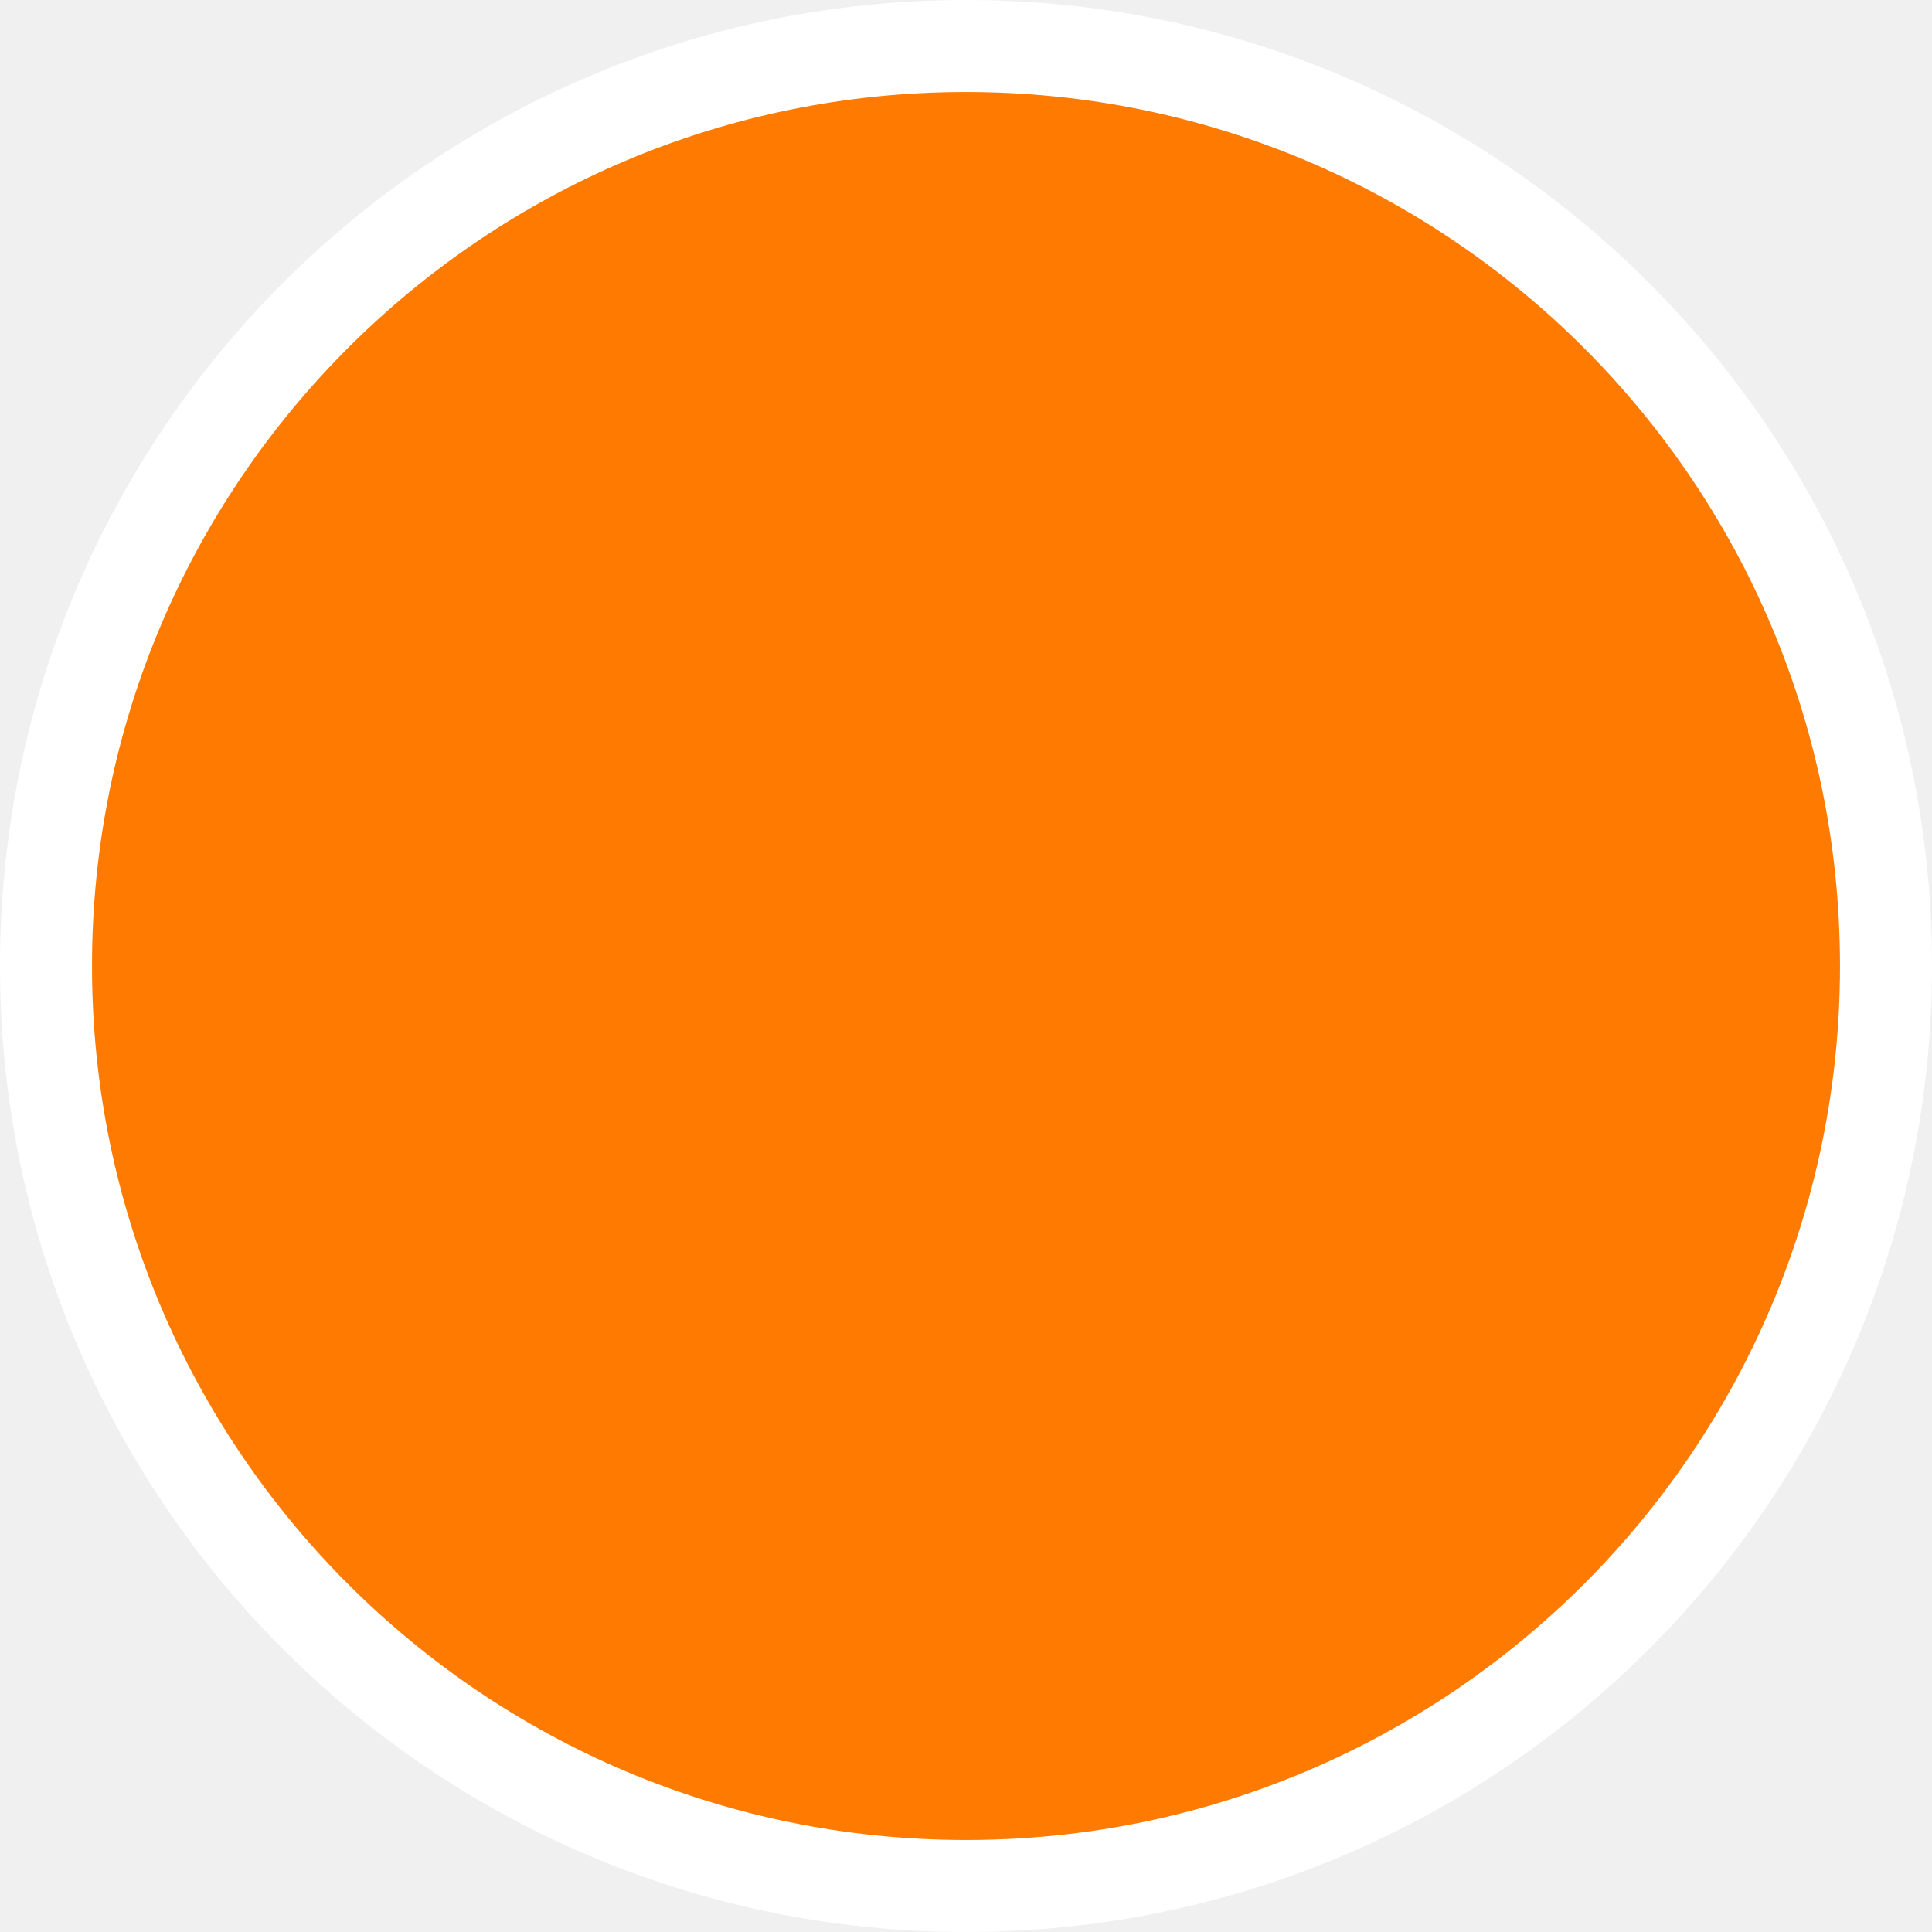
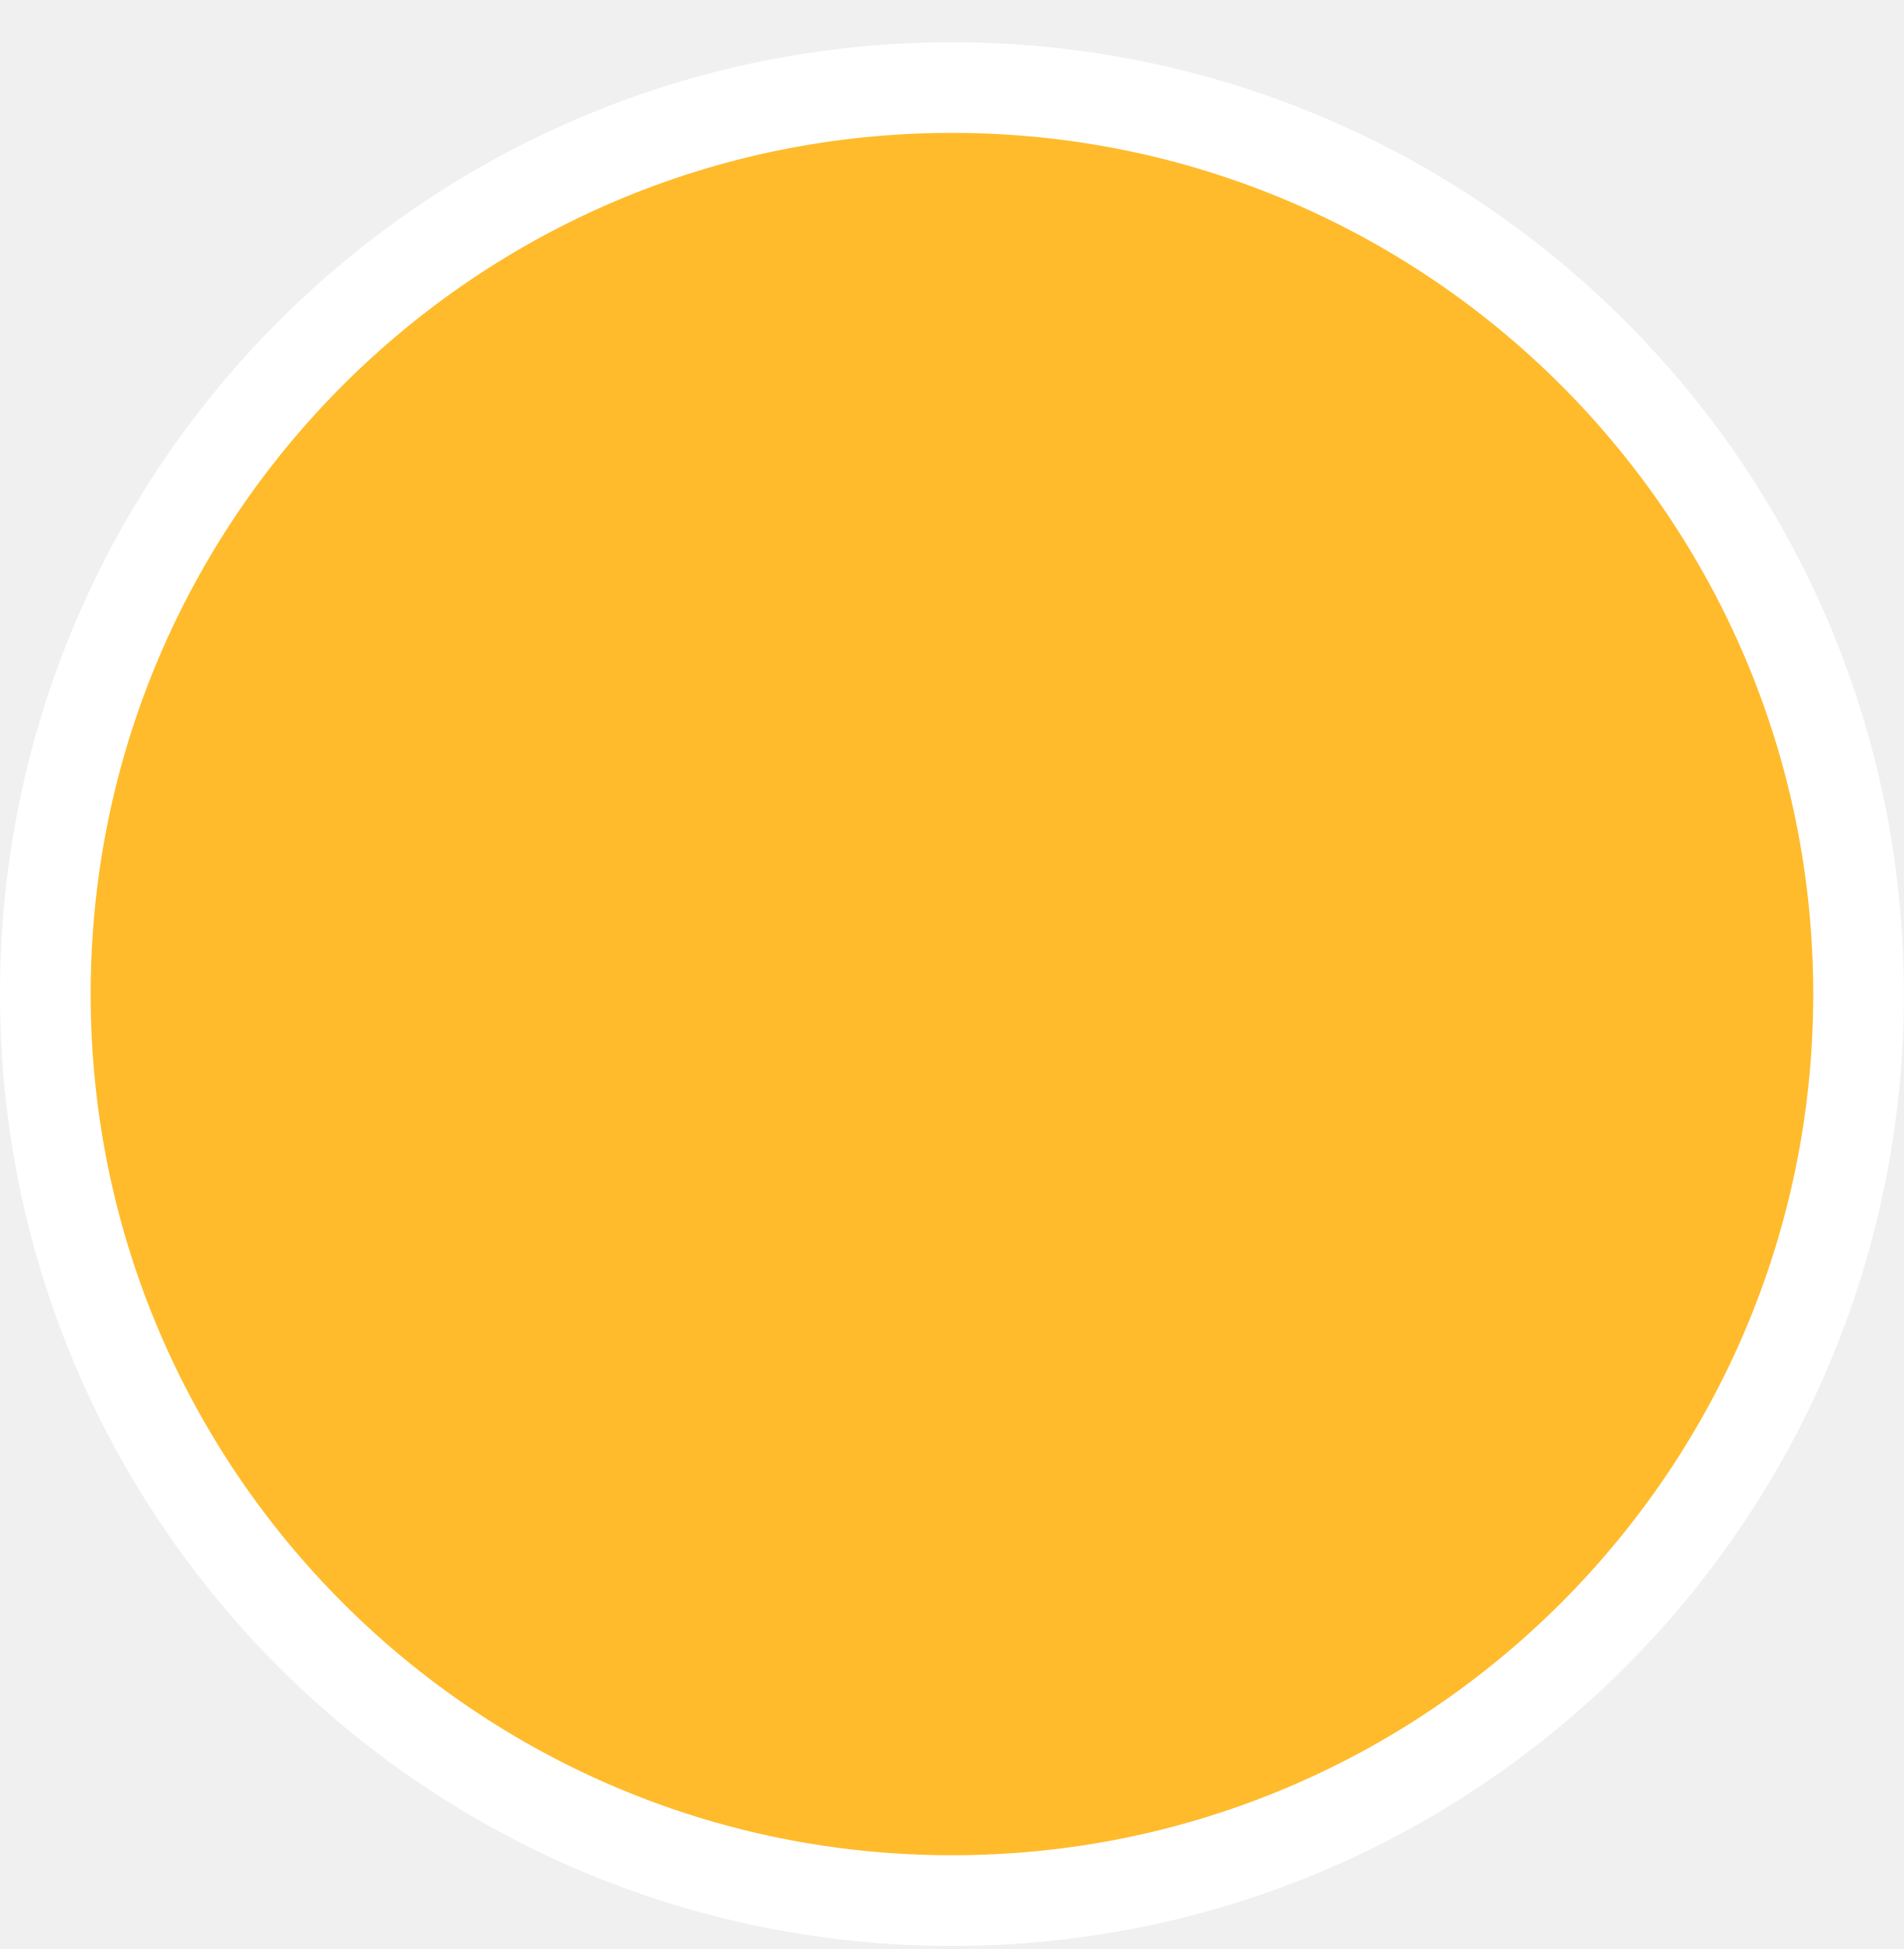
- <svg xmlns="http://www.w3.org/2000/svg" width="42" height="42" viewBox="0 0 42 42" fill="none">
-   <circle id="Ellipse 5" cx="21" cy="21" r="20" fill="#FF7A00" stroke="white" stroke-width="2" />
+ <svg xmlns="http://www.w3.org/2000/svg" width="42" height="43" viewBox="0 0 42 43" fill="none">
+   <circle id="Ellipse 5" cx="21" cy="21.932" r="20" fill="#FFBB2B" stroke="white" stroke-width="2" />
</svg>
